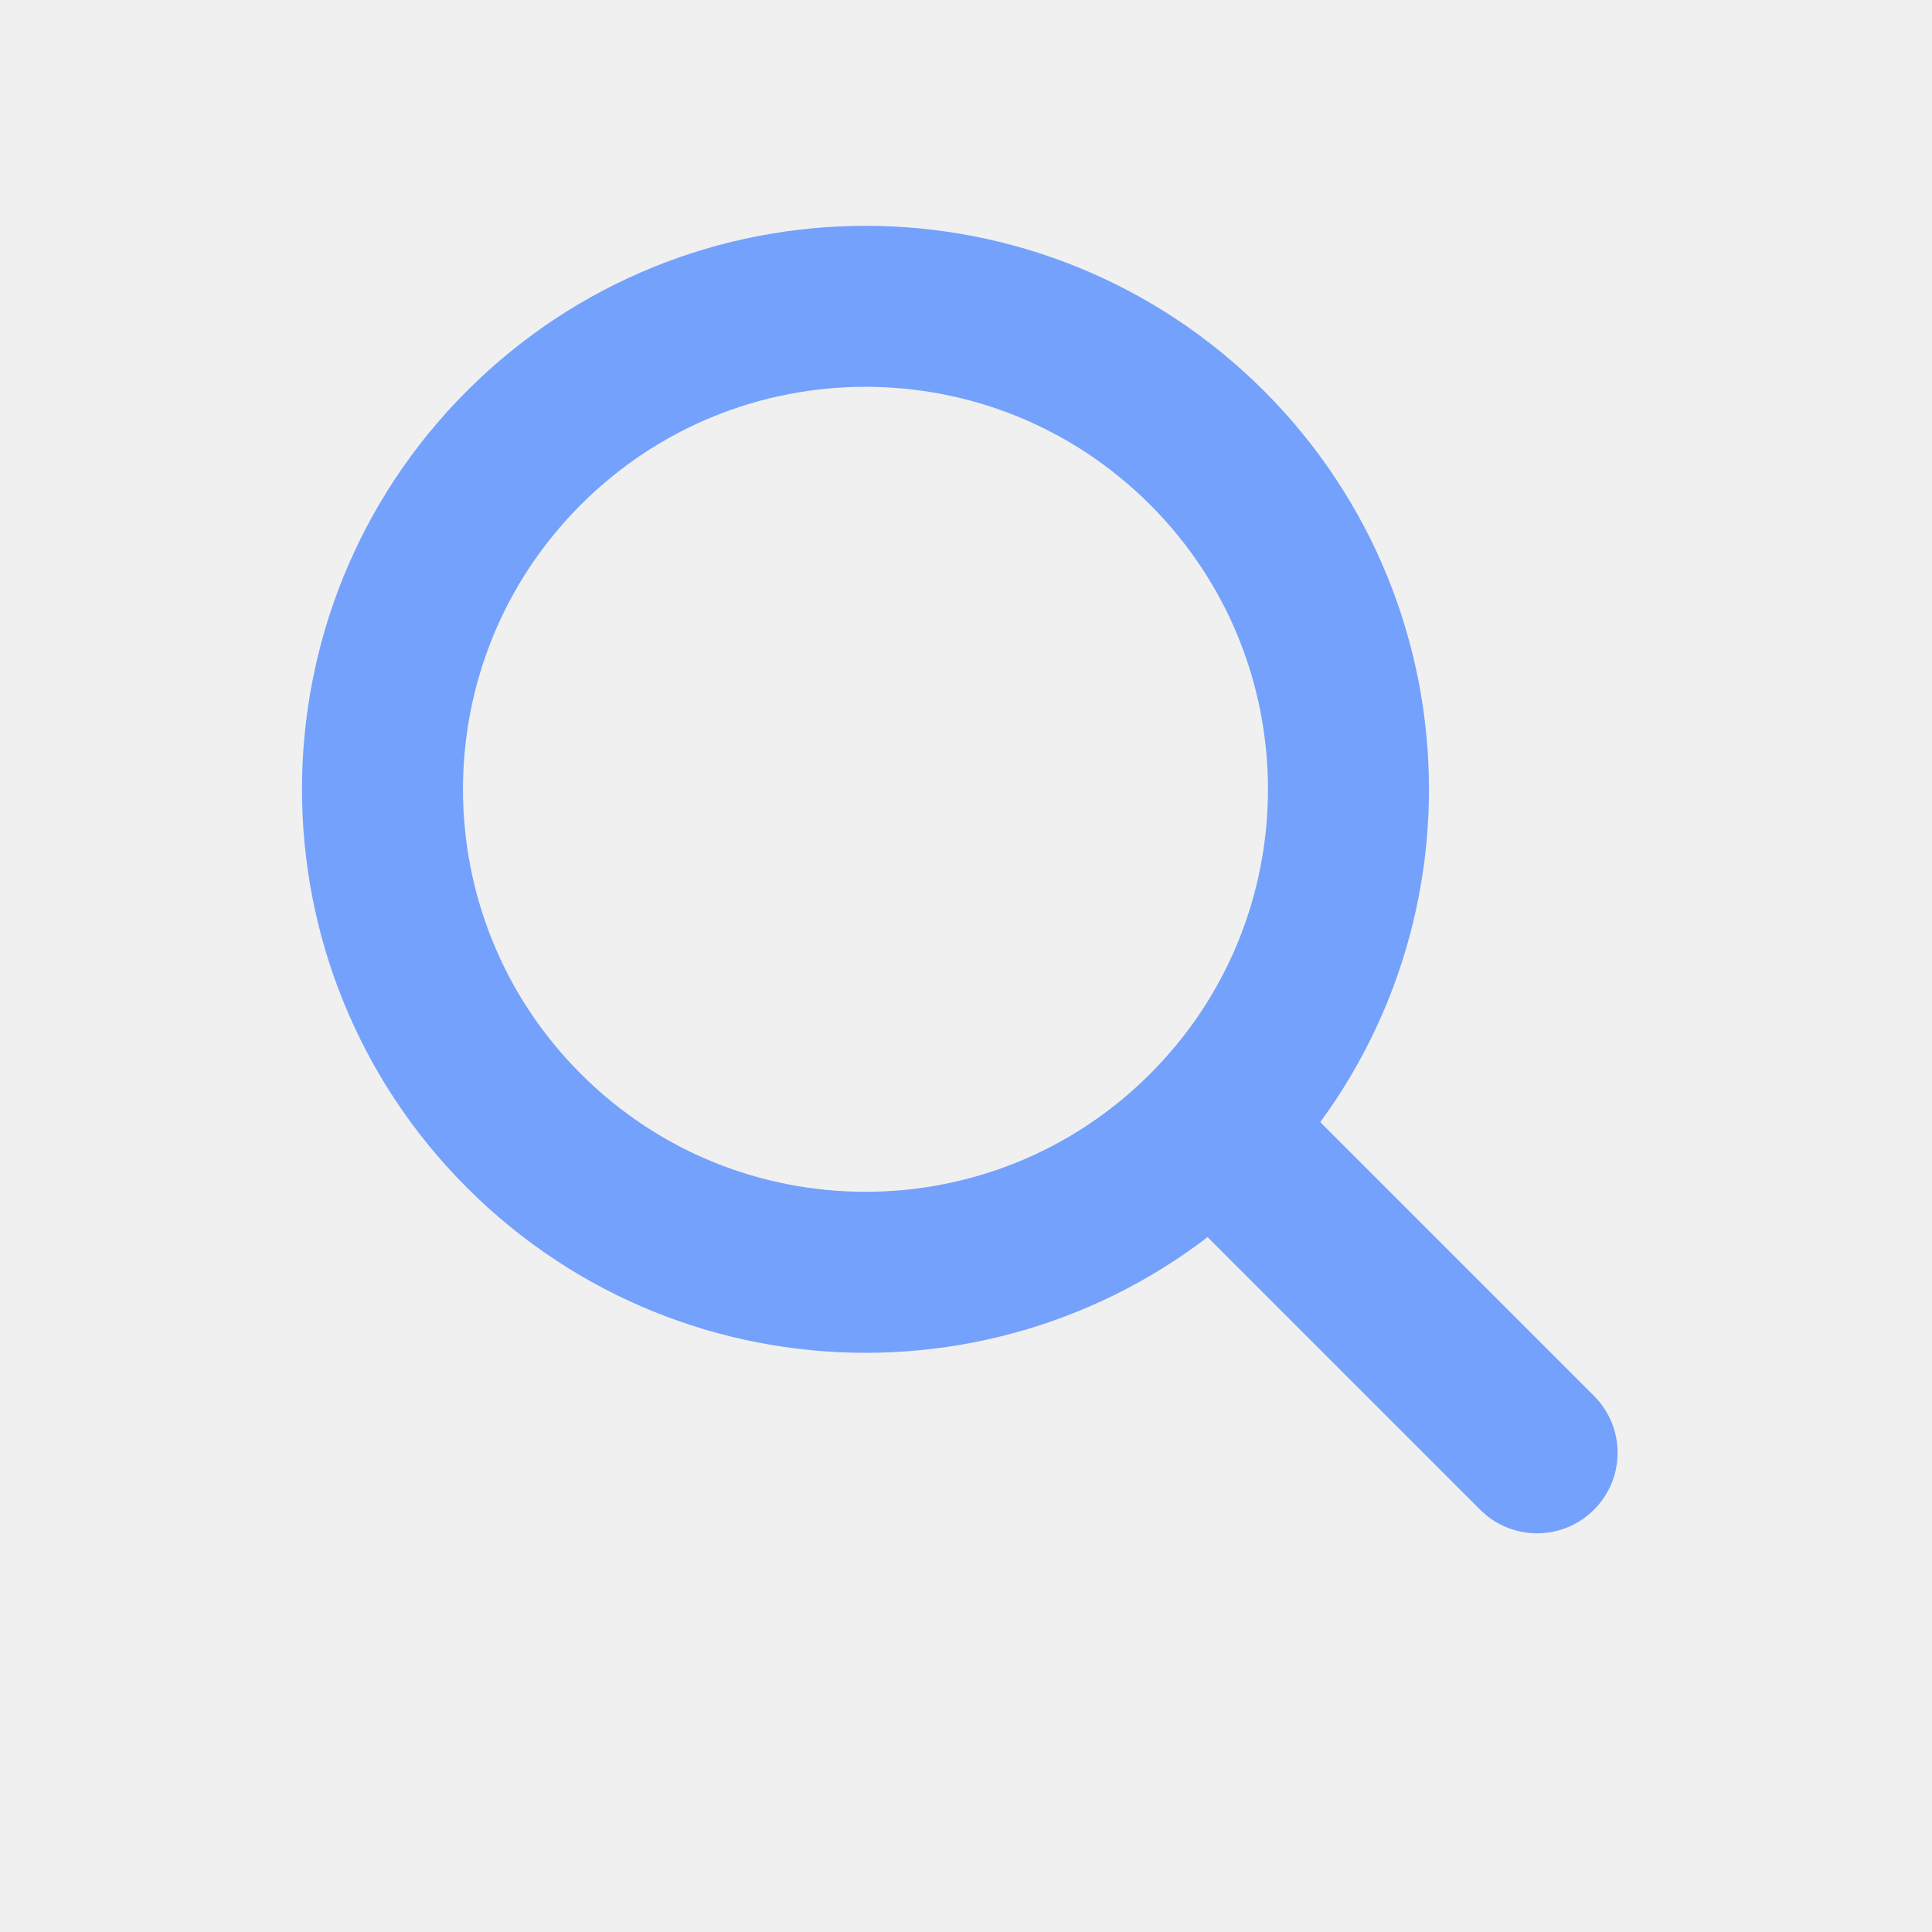
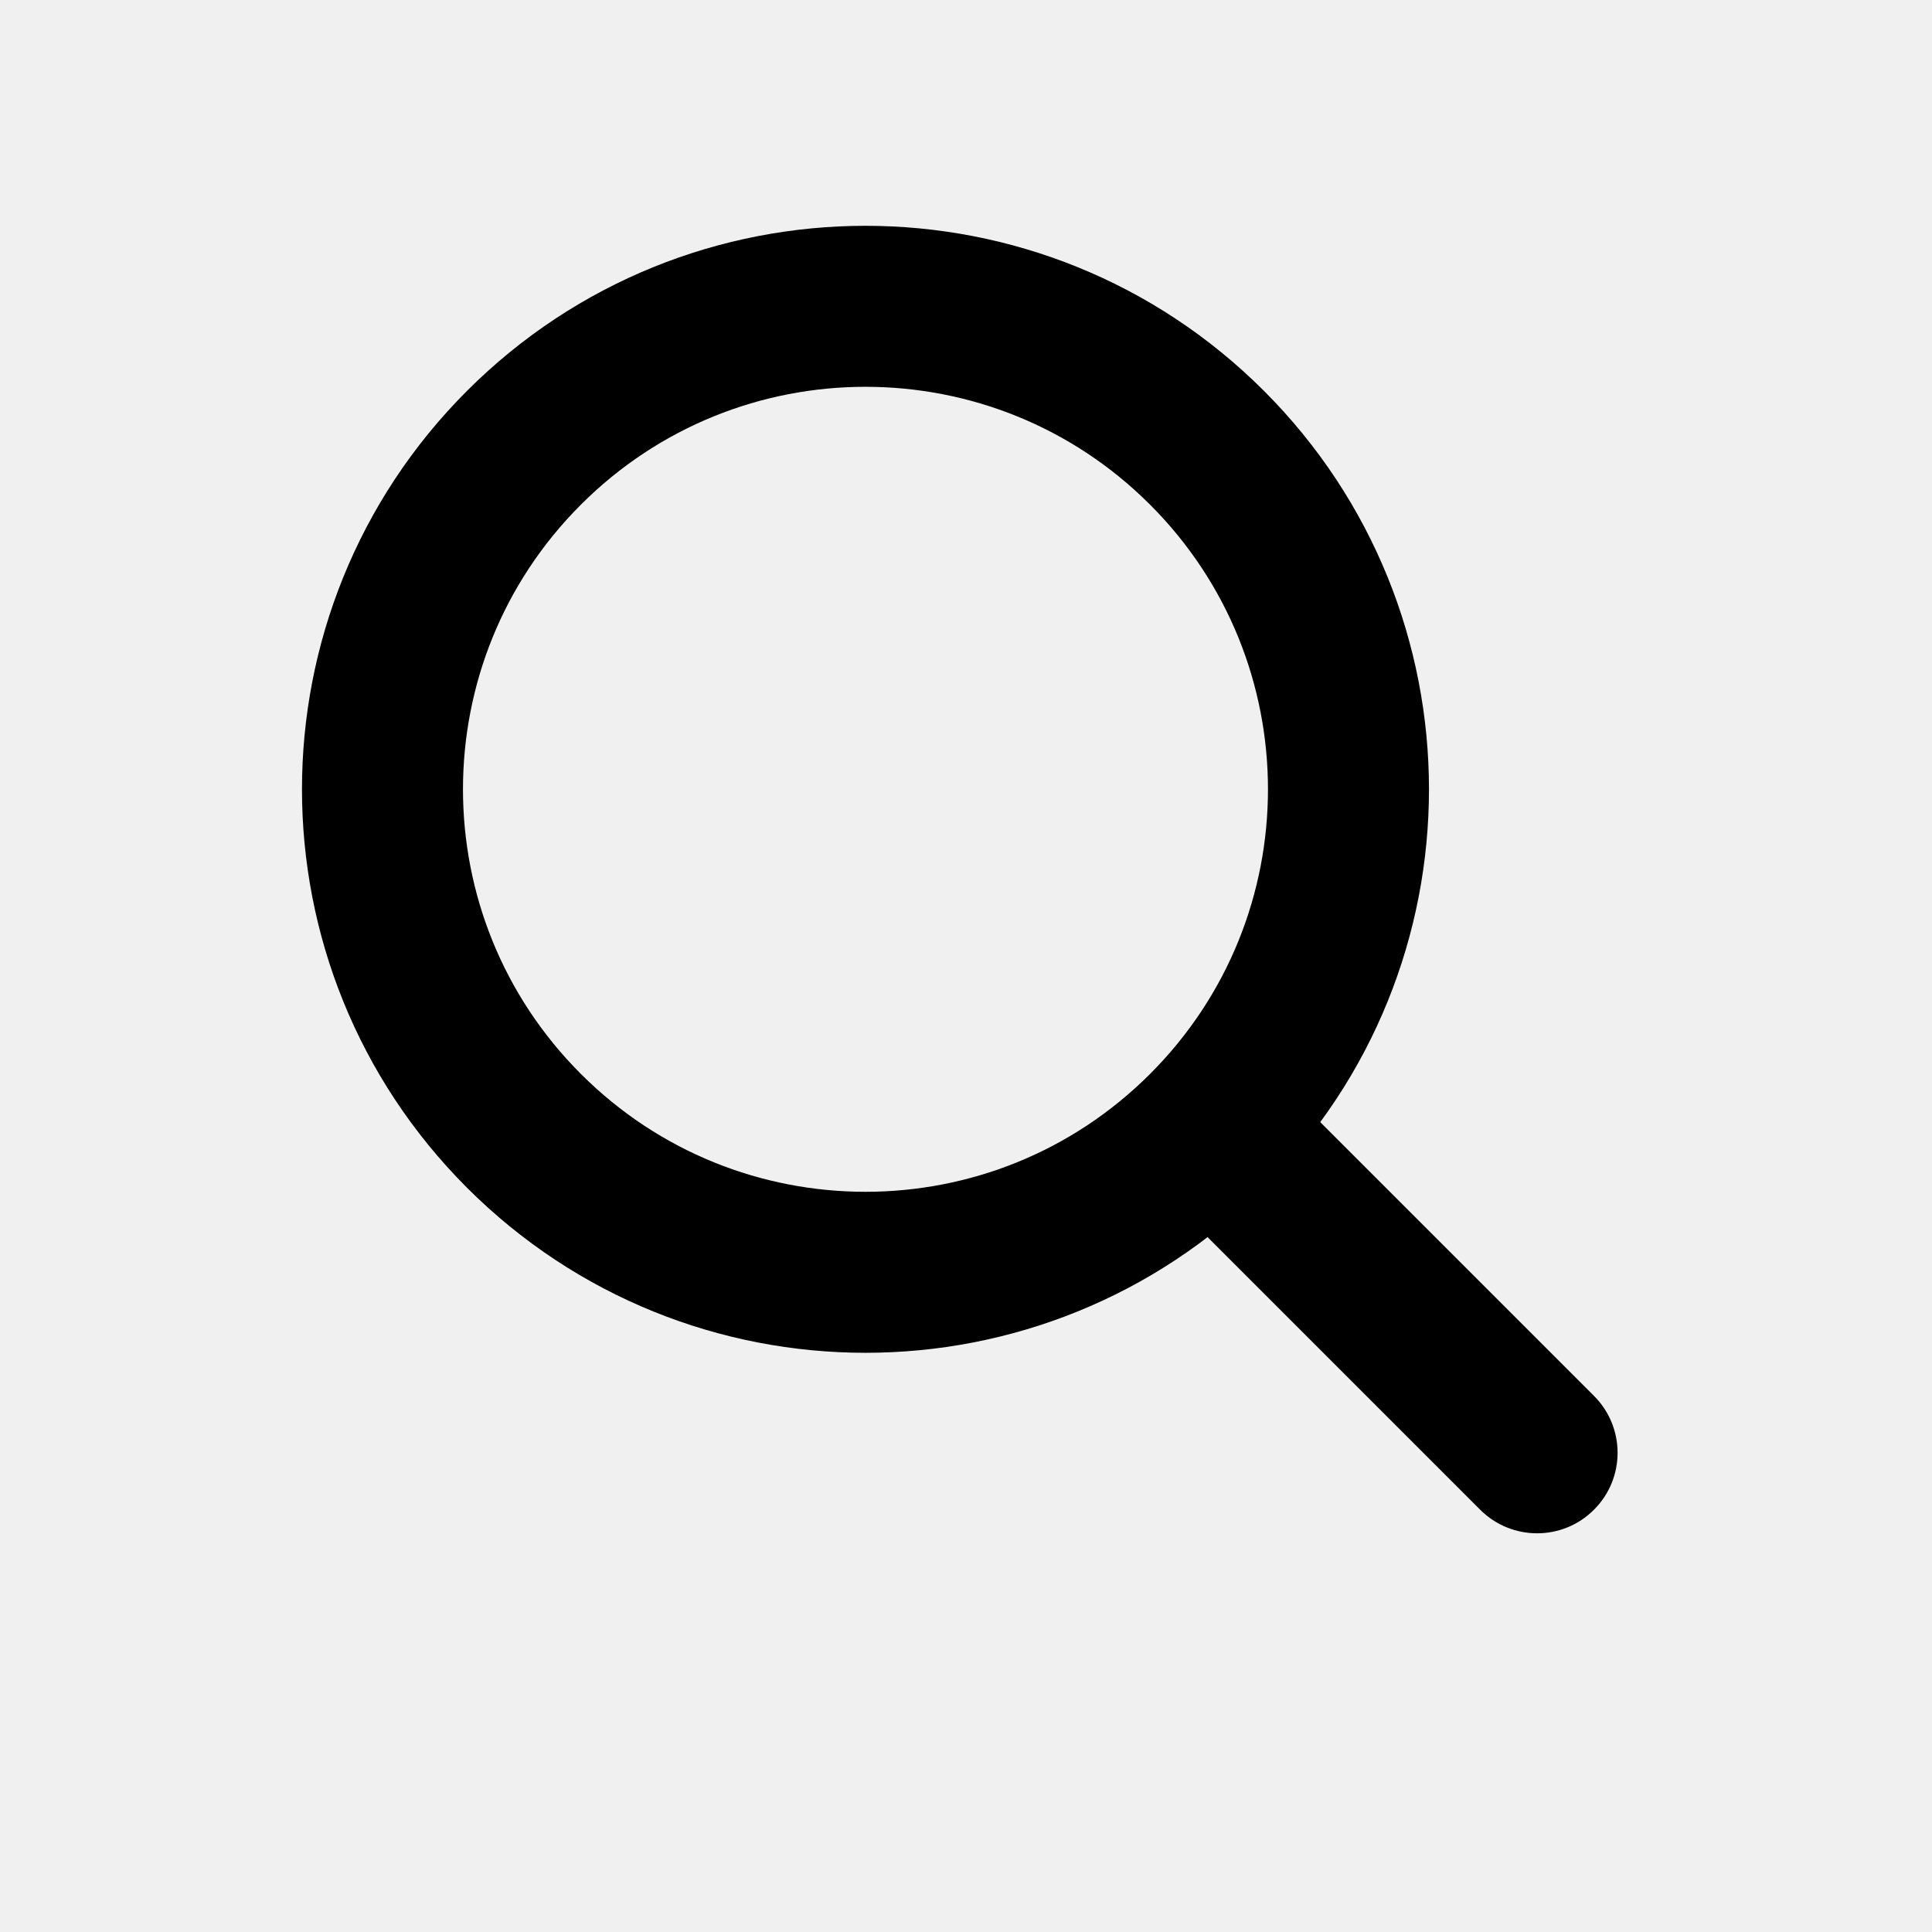
<svg xmlns="http://www.w3.org/2000/svg" viewBox="0 0 24 24" fill="none">
  <g clip-path="url(#clip0_24375_4100)">
-     <circle cx="10.751" cy="9.805" r="6" transform="rotate(-45 10.7511 9.80469)" stroke="#74A1FB" stroke-width="2" />
-     <path d="M18.387 18.754C18.778 19.145 19.411 19.145 19.801 18.754C20.192 18.364 20.192 17.731 19.801 17.34L18.387 18.754ZM14.852 13.805L14.145 14.512L18.387 18.754L19.094 18.047L19.801 17.34L15.559 13.098L14.852 13.805Z" fill="#74A1FB" />
+     <circle cx="10.751" cy="9.805" r="6" transform="rotate(-45 10.7511 9.80469)" stroke="currentColor" stroke-width="2" />
+     <path d="M18.387 18.754C18.778 19.145 19.411 19.145 19.801 18.754C20.192 18.364 20.192 17.731 19.801 17.34L18.387 18.754ZM14.852 13.805L14.145 14.512L18.387 18.754L19.094 18.047L19.801 17.34L15.559 13.098L14.852 13.805Z" fill="currentColor" />
  </g>
  <defs>
    <clipPath id="clip0_24375_4100">
      <rect width="24" height="24" fill="white" />
    </clipPath>
  </defs>
</svg>
